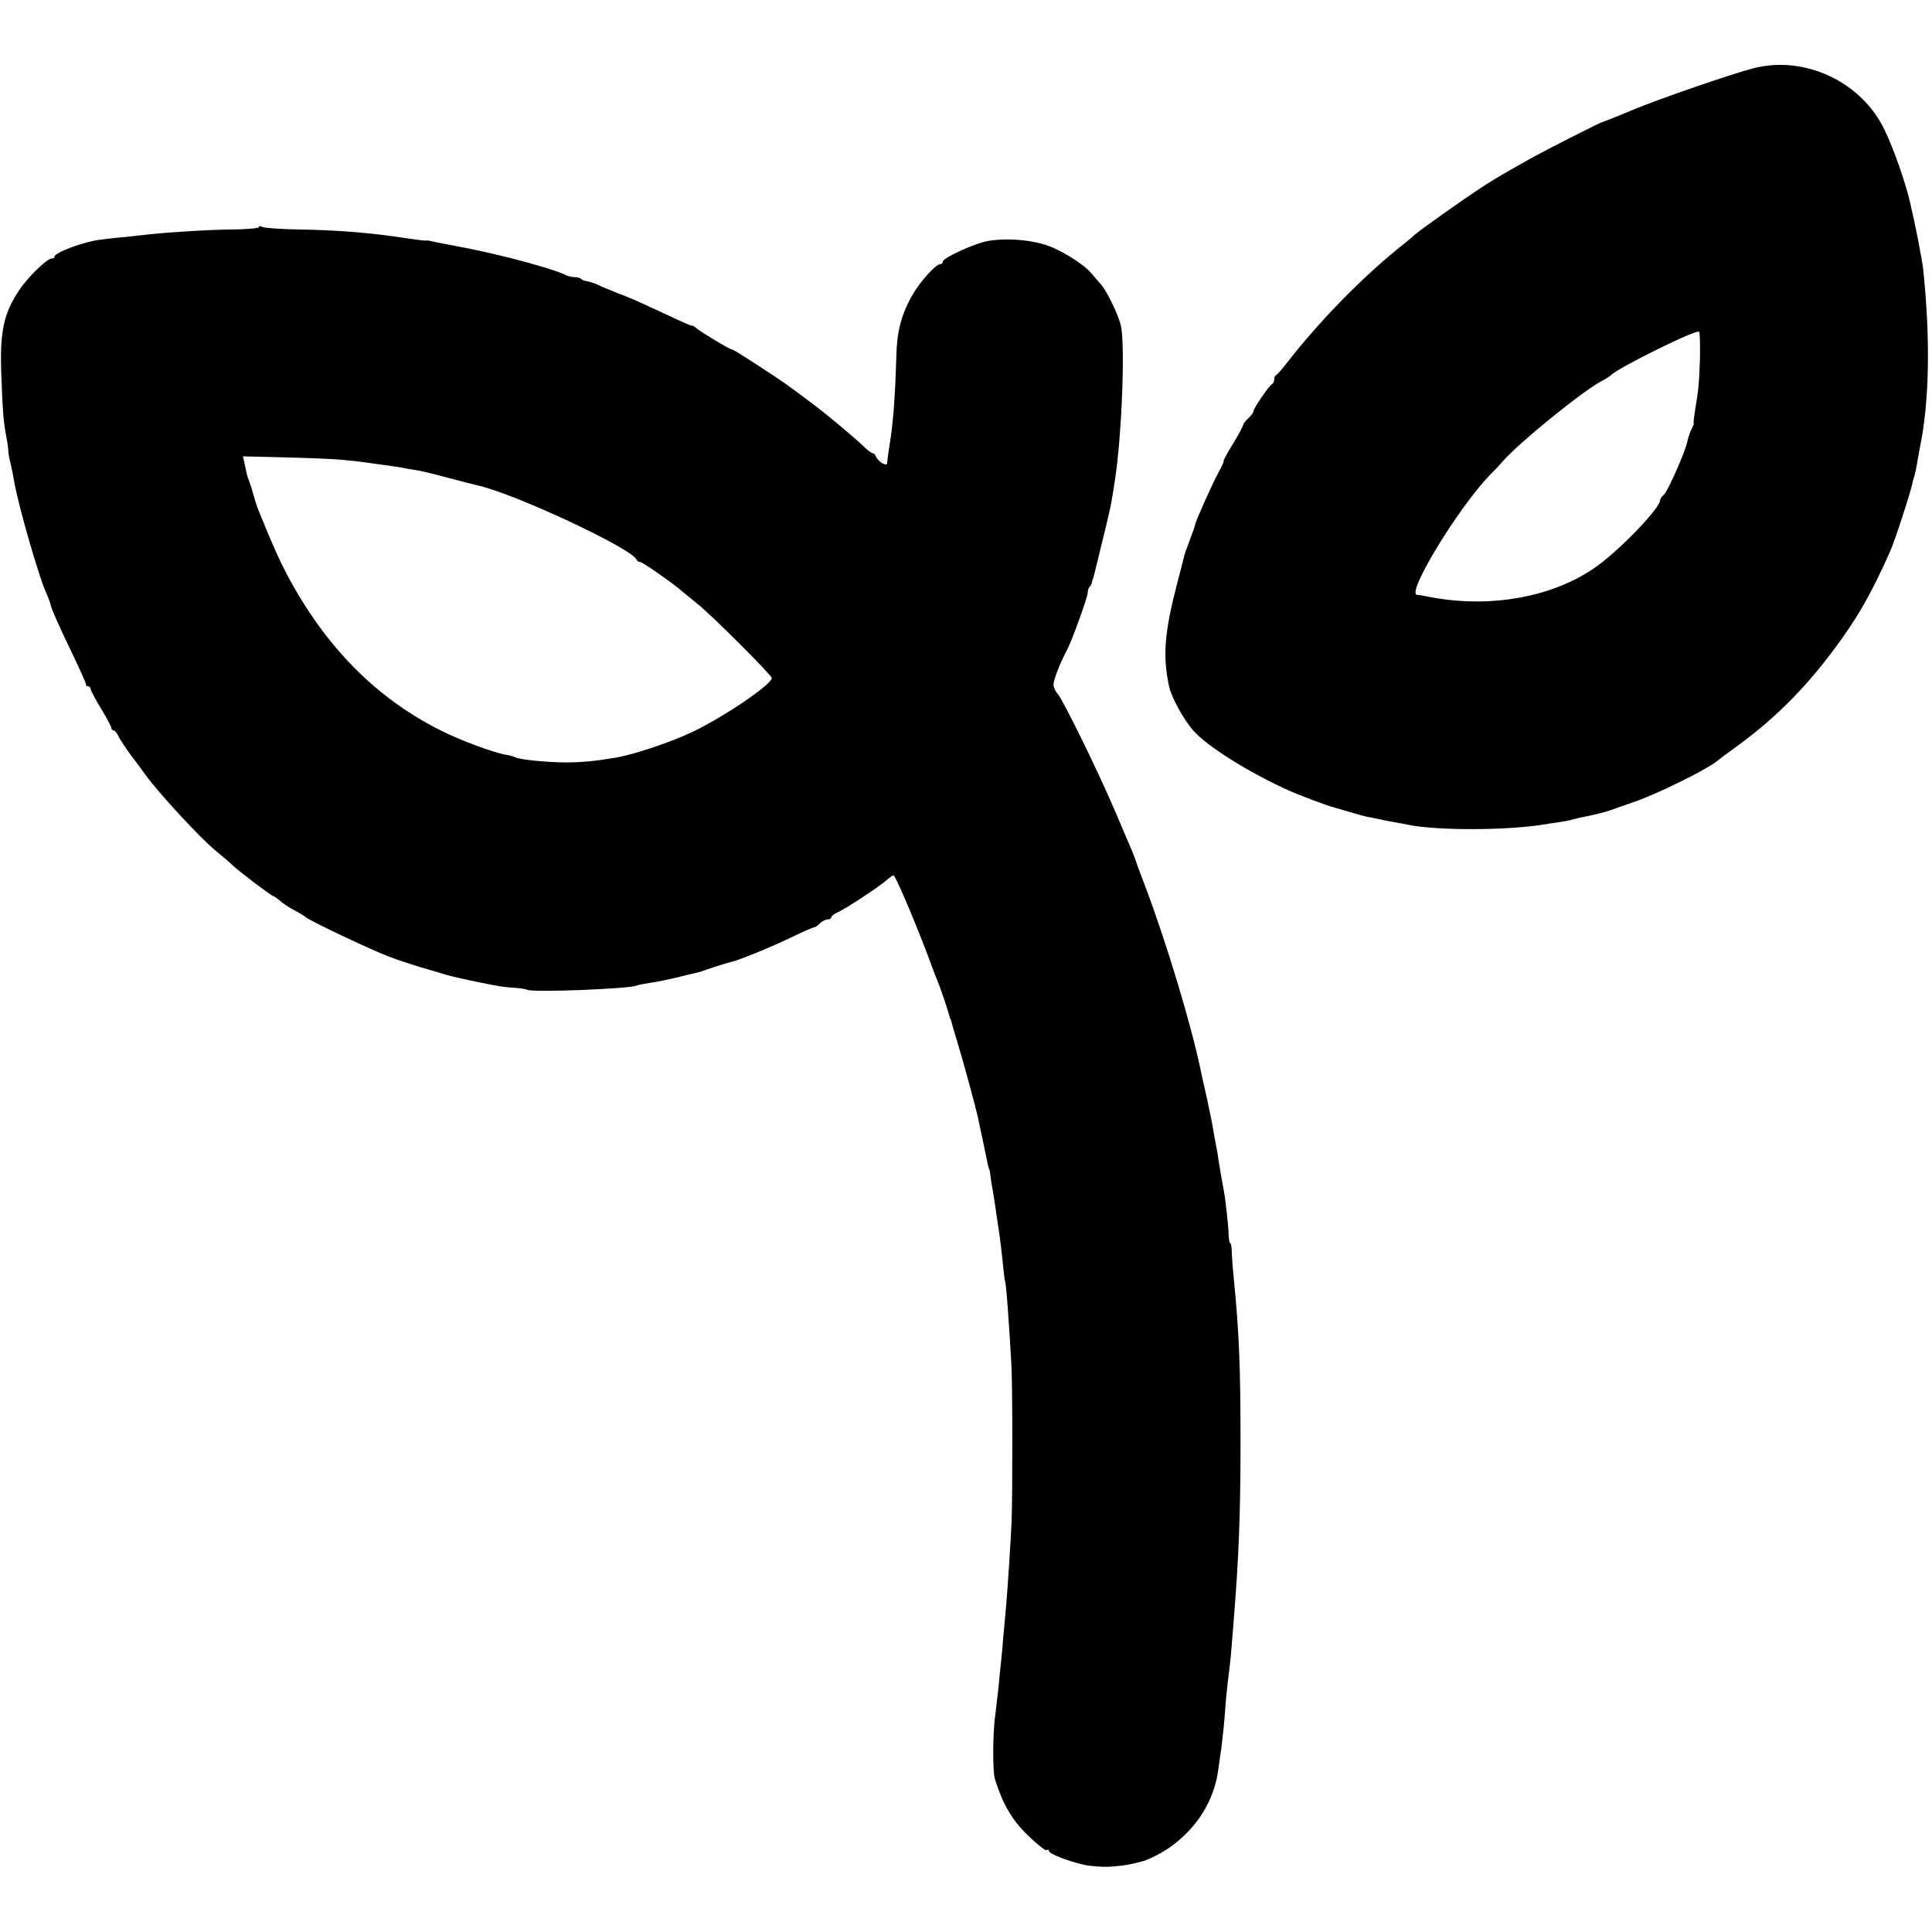
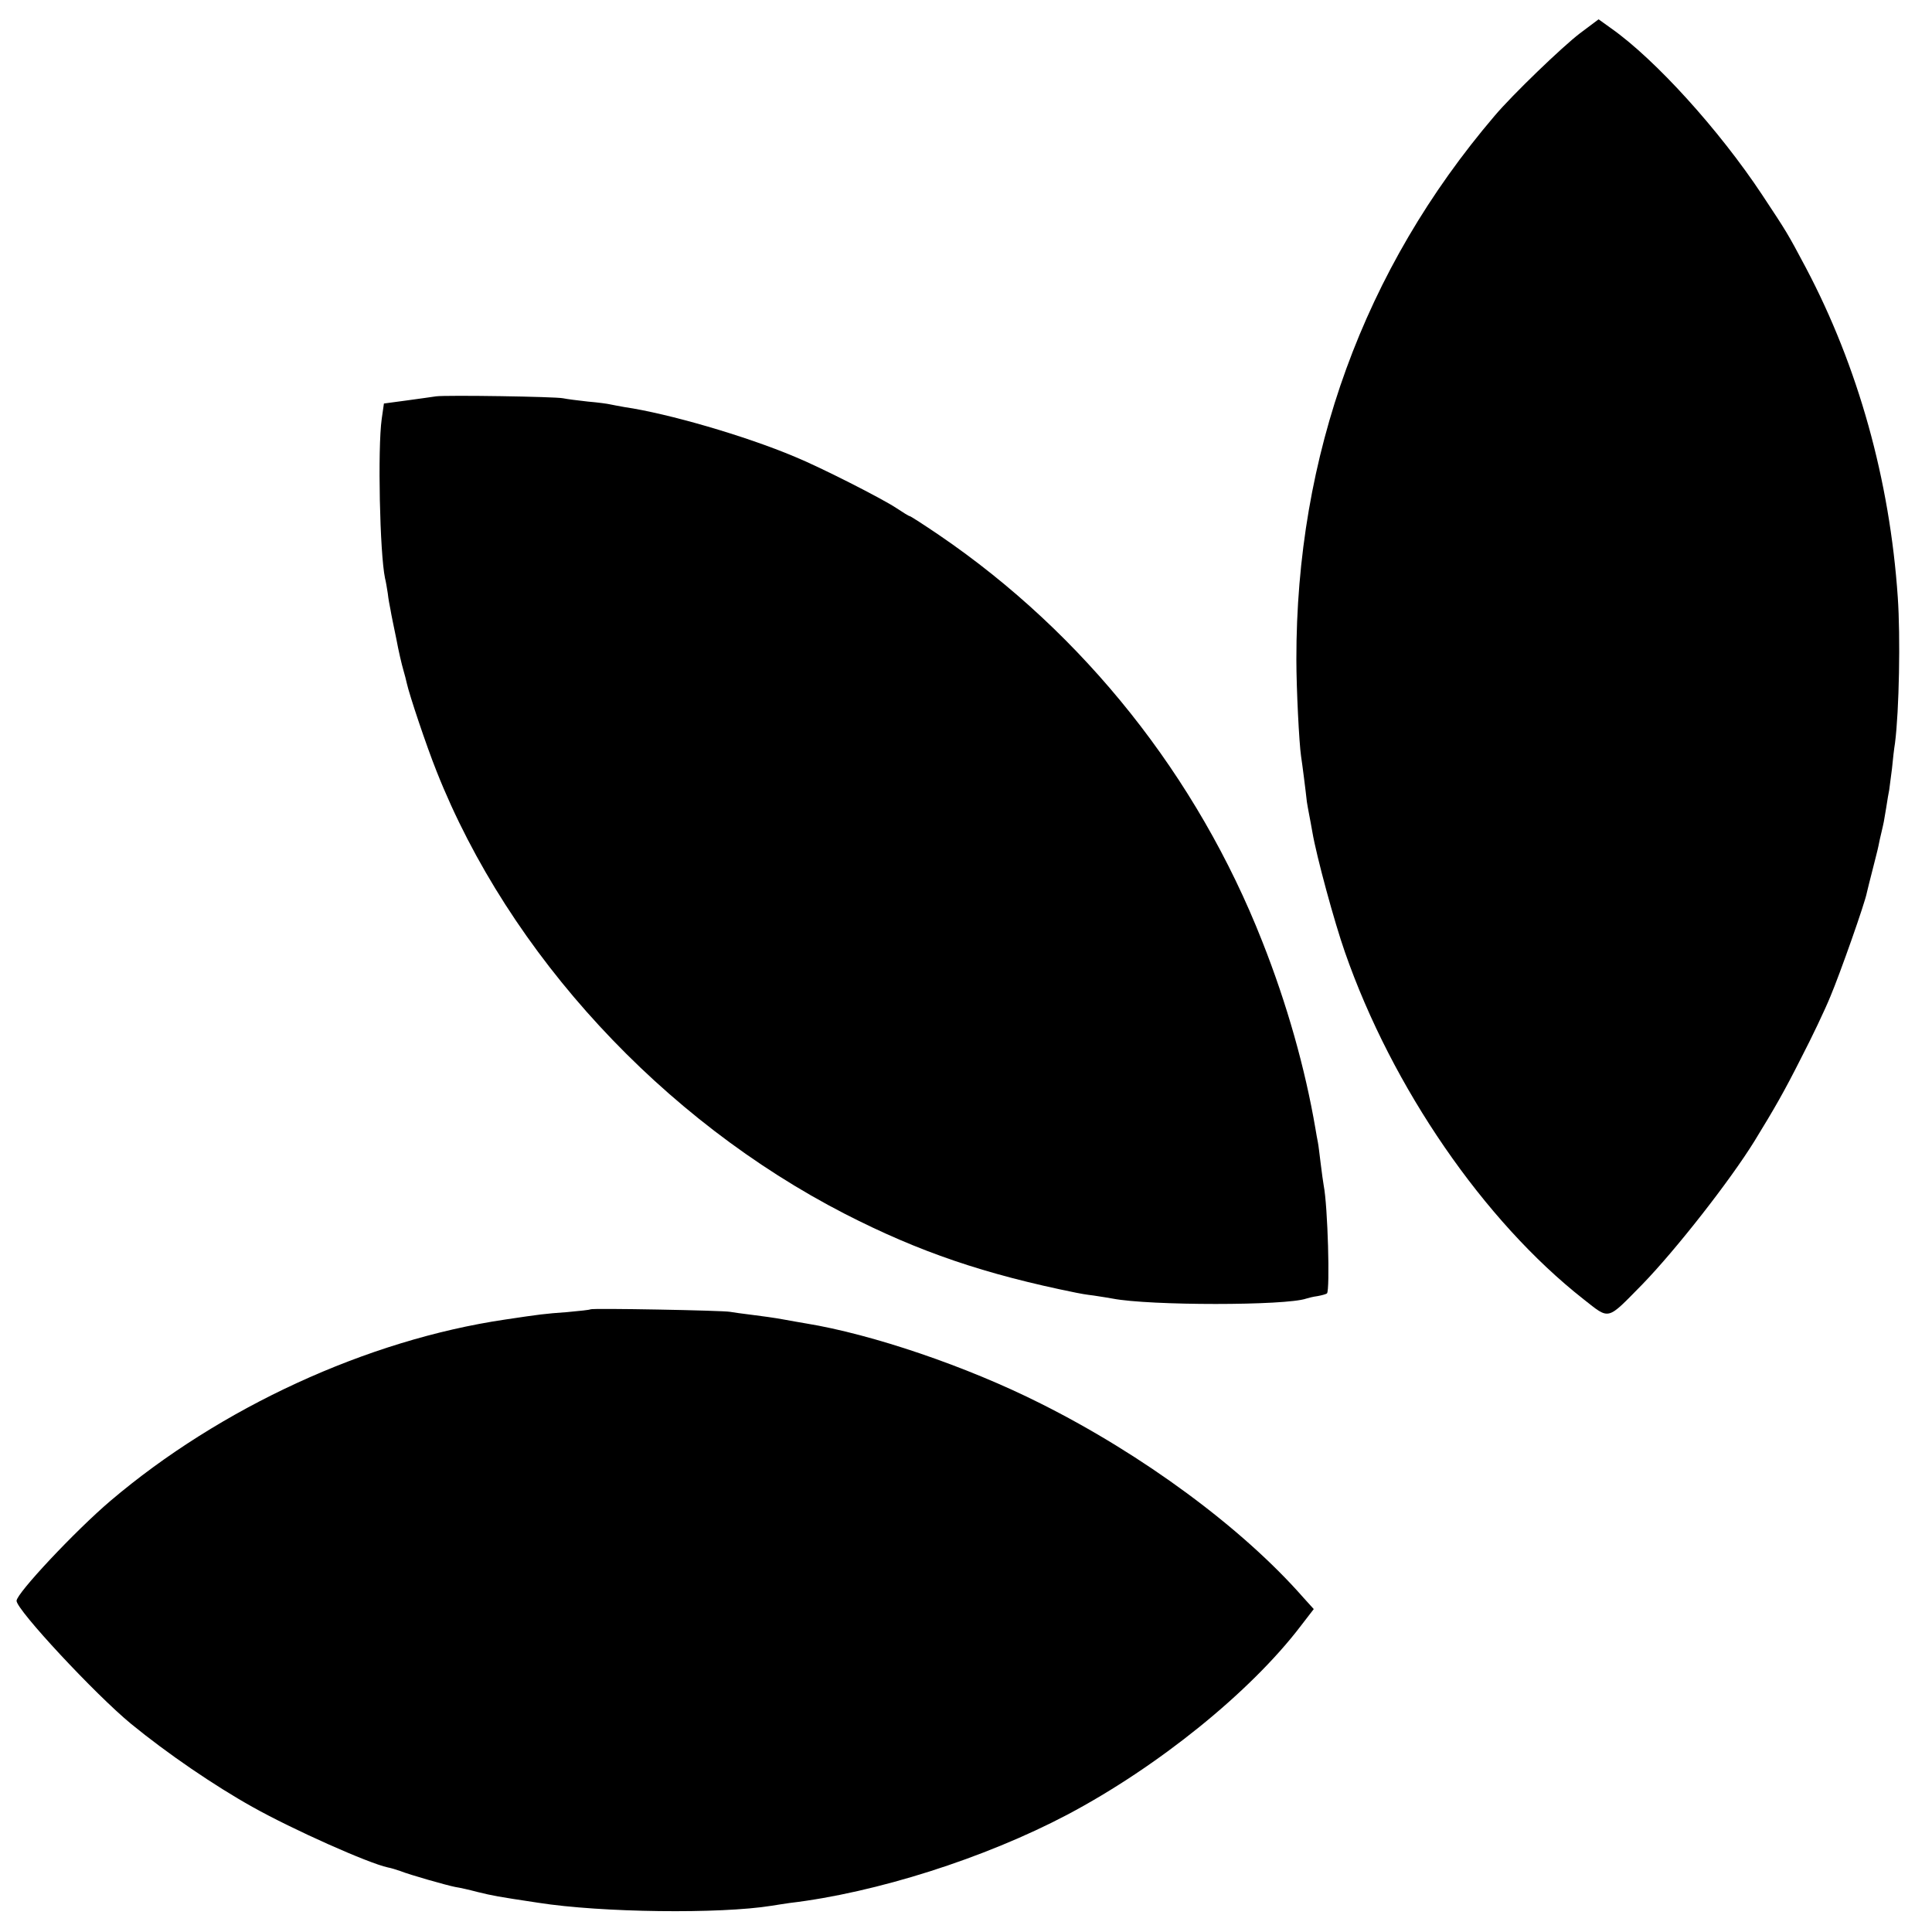
- <svg xmlns="http://www.w3.org/2000/svg" version="1.0" width="746pt" height="746pt" viewBox="0 0 746 746" preserveAspectRatio="xMidYMid meet">
-   <g transform="translate(0,746) scale(0.1,-0.1)" fill="#000000" stroke="none">
-     <path d="M6769 7196 c-88 -23 -369 -120 -466 -161 -59 -25 -111 -45 -115 -46 -8 -1 -223 -110 -283 -144 -100 -56 -122 -69 -174 -102 -67 -43 -237 -163 -268 -189 -11 -11 -41 -35 -65 -54 -145 -118 -304 -281 -428 -440 -19 -25 -38 -46 -42 -48 -5 -2 -8 -10 -8 -17 0 -7 -3 -15 -7 -17 -11 -4 -73 -95 -73 -106 0 -5 -9 -17 -20 -27 -11 -10 -20 -22 -20 -26 0 -5 -18 -38 -40 -74 -22 -36 -38 -65 -35 -65 2 0 -6 -19 -19 -42 -24 -44 -86 -183 -91 -202 -2 -11 -6 -21 -28 -81 -6 -16 -13 -34 -14 -40 -1 -5 -13 -53 -27 -105 -50 -193 -57 -281 -32 -400 9 -42 54 -124 91 -168 54 -63 217 -165 375 -236 36 -16 147 -58 165 -62 6 -2 35 -10 65 -19 30 -9 62 -18 70 -19 8 -1 29 -6 45 -9 17 -4 44 -9 60 -12 17 -3 41 -7 54 -10 110 -22 367 -22 513 0 24 4 56 9 72 11 15 2 36 6 46 9 10 3 29 8 42 10 44 9 86 19 108 27 8 3 50 18 94 33 88 31 269 120 313 154 15 12 51 39 79 59 142 103 259 219 370 367 94 125 147 217 222 385 18 40 80 231 86 263 1 7 5 21 9 32 3 11 8 36 11 55 3 19 8 45 10 56 36 174 40 418 12 684 -5 41 -27 157 -51 260 -19 80 -62 203 -98 278 -89 187 -310 290 -508 238z m-205 -1124 c-4 -100 -5 -113 -19 -197 -4 -27 -7 -50 -5 -50 2 0 -2 -9 -8 -21 -6 -11 -13 -32 -16 -46 -7 -38 -76 -196 -92 -209 -8 -6 -14 -16 -14 -21 0 -29 -146 -182 -238 -250 -165 -122 -413 -169 -652 -123 -19 4 -41 8 -48 8 -45 2 158 336 282 464 17 17 38 39 47 50 62 72 313 276 386 313 15 8 30 18 33 21 24 27 333 180 341 168 3 -6 4 -54 3 -107z" />
-     <path d="M1000 6583 c0 -4 -42 -8 -93 -9 -88 0 -247 -10 -332 -19 -22 -2 -62 -7 -90 -10 -27 -2 -70 -7 -94 -10 -68 -8 -181 -50 -181 -67 0 -4 -4 -7 -8 -6 -15 5 -91 -68 -127 -121 -61 -91 -76 -161 -70 -325 5 -142 8 -182 20 -246 4 -19 7 -42 7 -50 0 -8 4 -31 9 -50 4 -19 11 -51 14 -70 16 -95 100 -384 126 -435 5 -12 11 -27 13 -35 4 -21 30 -79 88 -200 28 -58 50 -108 50 -112 -1 -5 2 -8 8 -8 5 0 10 -5 10 -10 0 -6 18 -40 40 -76 22 -36 40 -70 40 -75 0 -5 4 -9 8 -9 5 0 13 -10 19 -22 6 -13 28 -46 49 -75 22 -28 48 -64 58 -78 54 -73 212 -244 269 -290 27 -22 56 -47 65 -56 25 -24 151 -119 157 -119 3 0 14 -8 25 -17 10 -10 36 -27 57 -38 21 -11 40 -23 43 -26 9 -11 253 -127 320 -152 36 -14 92 -32 125 -42 33 -9 71 -21 85 -25 23 -8 94 -24 150 -35 69 -14 88 -17 126 -19 23 -2 45 -5 50 -8 23 -11 403 4 424 17 3 2 26 6 50 10 25 3 70 13 101 20 30 8 64 16 75 18 10 2 26 7 34 10 21 8 93 31 105 33 25 5 148 55 225 92 47 23 89 41 93 41 4 0 15 7 23 16 9 8 22 15 30 15 8 0 14 4 14 8 0 5 12 14 28 21 32 15 158 98 186 123 11 10 23 18 26 18 7 0 73 -154 126 -292 19 -51 38 -102 43 -113 13 -31 42 -118 46 -135 2 -8 4 -15 5 -15 1 0 3 -7 5 -15 2 -8 13 -46 25 -85 20 -66 68 -242 75 -275 4 -18 36 -168 40 -190 2 -8 4 -15 5 -15 1 0 3 -13 5 -30 2 -16 6 -41 9 -55 2 -14 7 -43 10 -65 3 -22 8 -56 11 -75 6 -36 13 -94 20 -165 2 -22 5 -40 5 -40 4 0 14 -125 25 -320 5 -73 5 -513 1 -610 -3 -76 -16 -269 -21 -325 -2 -19 -6 -69 -10 -110 -3 -41 -8 -91 -10 -110 -2 -19 -7 -64 -10 -100 -4 -36 -9 -78 -11 -95 -11 -70 -12 -225 -2 -256 31 -97 65 -156 127 -216 35 -34 68 -60 72 -57 5 3 9 2 9 -3 0 -11 75 -40 138 -54 30 -6 79 -9 110 -6 50 4 69 8 117 21 24 7 73 32 105 55 103 74 168 179 184 297 3 21 8 59 12 84 3 25 7 61 9 80 2 19 6 69 9 110 4 41 9 86 11 100 2 14 7 57 10 95 3 39 8 95 10 125 18 226 25 393 25 665 0 299 -5 426 -27 650 -4 39 -7 82 -7 98 -1 15 -3 27 -6 27 -3 0 -5 15 -6 33 0 28 -13 146 -19 172 -5 27 -15 84 -20 115 -2 19 -7 46 -10 60 -3 14 -7 39 -10 55 -2 17 -14 73 -25 125 -12 52 -23 103 -25 113 -35 168 -130 485 -212 702 -19 50 -36 95 -37 100 -4 14 -12 34 -77 185 -66 156 -204 437 -225 461 -9 9 -16 25 -16 35 -1 17 25 84 53 136 18 34 79 203 79 219 0 9 3 19 7 23 5 4 9 12 9 17 1 5 3 11 4 14 1 3 3 8 4 13 1 4 15 59 30 122 35 143 35 142 51 245 27 175 40 525 23 598 -10 42 -53 131 -76 158 -12 13 -29 33 -39 45 -33 38 -125 94 -181 110 -66 20 -155 25 -220 13 -52 -10 -172 -65 -172 -80 0 -5 -4 -9 -10 -9 -17 0 -80 -70 -109 -123 -41 -72 -58 -139 -60 -232 -5 -165 -12 -258 -27 -349 -4 -23 -7 -49 -8 -58 0 -13 -4 -14 -19 -7 -10 6 -21 17 -24 25 -3 8 -9 14 -13 14 -5 0 -21 12 -37 28 -38 36 -138 120 -198 165 -99 74 -95 72 -216 151 -68 44 -88 56 -94 57 -8 0 -119 67 -135 81 -8 7 -16 12 -17 10 -2 -1 -47 18 -101 44 -119 55 -124 58 -192 84 -30 12 -64 26 -75 32 -12 5 -28 10 -38 12 -9 1 -20 5 -23 9 -4 4 -16 7 -26 7 -10 0 -26 4 -36 9 -21 12 -124 43 -216 66 -104 25 -132 31 -211 46 -69 13 -88 17 -95 19 -3 1 -9 2 -13 1 -4 -1 -36 3 -70 8 -143 22 -262 32 -423 35 -72 1 -136 6 -142 10 -7 4 -12 4 -12 -1z m315 -898 c33 -3 71 -7 85 -9 14 -2 49 -7 79 -11 30 -4 63 -9 75 -11 12 -3 35 -7 51 -9 17 -2 73 -16 125 -30 52 -14 105 -27 117 -30 145 -33 595 -244 611 -286 2 -5 8 -9 14 -9 9 0 132 -86 164 -115 7 -5 31 -26 55 -45 53 -41 289 -277 289 -288 0 -25 -186 -151 -306 -208 -81 -39 -225 -87 -293 -99 -83 -14 -134 -19 -201 -19 -74 1 -178 11 -193 21 -4 2 -20 7 -35 9 -46 8 -174 55 -247 92 -250 124 -448 323 -596 602 -29 55 -56 114 -109 245 -5 11 -14 38 -20 60 -6 22 -14 47 -17 55 -8 19 -10 28 -18 67 l-7 31 158 -4 c88 -2 186 -6 219 -9z" />
+ <svg xmlns="http://www.w3.org/2000/svg" version="1.0" width="700pt" height="700pt" viewBox="0 0 700 700" preserveAspectRatio="xMidYMid meet">
+   <g transform="translate(0,700) scale(0.1,-0.1)" fill="#000000" stroke="none">
+     <path d="M5724 6879 c-63 -48 -244 -222 -309 -299 -474 -556 -719 -1230 -718 -1970 0 -106 10 -303 17 -350 4 -25 17 -127 21 -165 2 -11 5 -31 8 -45 3 -14 8 -43 12 -65 15 -88 80 -327 118 -435 171 -491 504 -974 864 -1257 97 -76 83 -79 214 54 122 126 317 375 406 519 73 119 108 180 168 299 40 77 88 178 107 225 35 83 125 338 132 376 2 10 12 48 21 84 9 36 19 74 21 85 2 11 7 34 11 50 9 39 8 33 17 88 4 27 9 56 11 65 1 10 6 44 10 77 3 33 8 75 11 93 15 117 20 385 10 528 -29 426 -144 836 -333 1194 -67 126 -67 126 -159 265 -155 234 -386 489 -546 602 l-46 33 -68 -51z" />
+     <path d="M1580 5564 c-14 -2 -62 -9 -107 -15 l-82 -11 -8 -56 c-15 -107 -7 -486 12 -577 3 -11 7 -36 10 -55 2 -19 7 -46 10 -60 2 -14 12 -61 21 -105 8 -44 20 -94 25 -111 5 -17 11 -40 13 -50 9 -41 70 -224 108 -319 262 -662 818 -1263 1479 -1603 269 -138 507 -219 839 -286 8 -2 37 -7 63 -10 27 -4 57 -9 68 -11 134 -26 628 -26 702 0 6 2 25 7 41 9 16 3 31 7 34 10 11 12 3 315 -12 391 -2 11 -7 47 -11 80 -4 32 -8 67 -10 76 -2 9 -6 32 -9 50 -37 217 -103 452 -193 679 -235 597 -645 1113 -1170 1471 -56 38 -104 69 -107 69 -3 0 -24 13 -48 29 -51 34 -275 148 -368 186 -180 76 -460 157 -617 180 -21 4 -45 8 -53 10 -8 2 -44 7 -80 10 -36 4 -76 9 -90 12 -29 6 -422 12 -460 7z" />
+     <path d="M2139 2256 c-2 -2 -40 -6 -84 -10 -83 -6 -98 -8 -225 -27 -500 -74 -1032 -319 -1430 -657 -128 -109 -340 -335 -340 -362 0 -33 285 -339 415 -446 132 -108 302 -224 440 -301 146 -82 420 -204 490 -219 11 -2 31 -8 45 -13 35 -14 169 -52 200 -58 14 -2 50 -10 80 -18 58 -14 67 -16 220 -39 229 -36 659 -41 845 -11 17 3 46 7 65 10 314 37 707 162 1007 320 329 174 664 445 846 684 l47 61 -38 42 c-222 253 -582 518 -952 703 -268 135 -611 251 -850 290 -19 3 -57 10 -85 15 -27 5 -77 12 -110 16 -33 4 -69 9 -80 11 -24 5 -500 14 -506 9z" />
  </g>
</svg>
